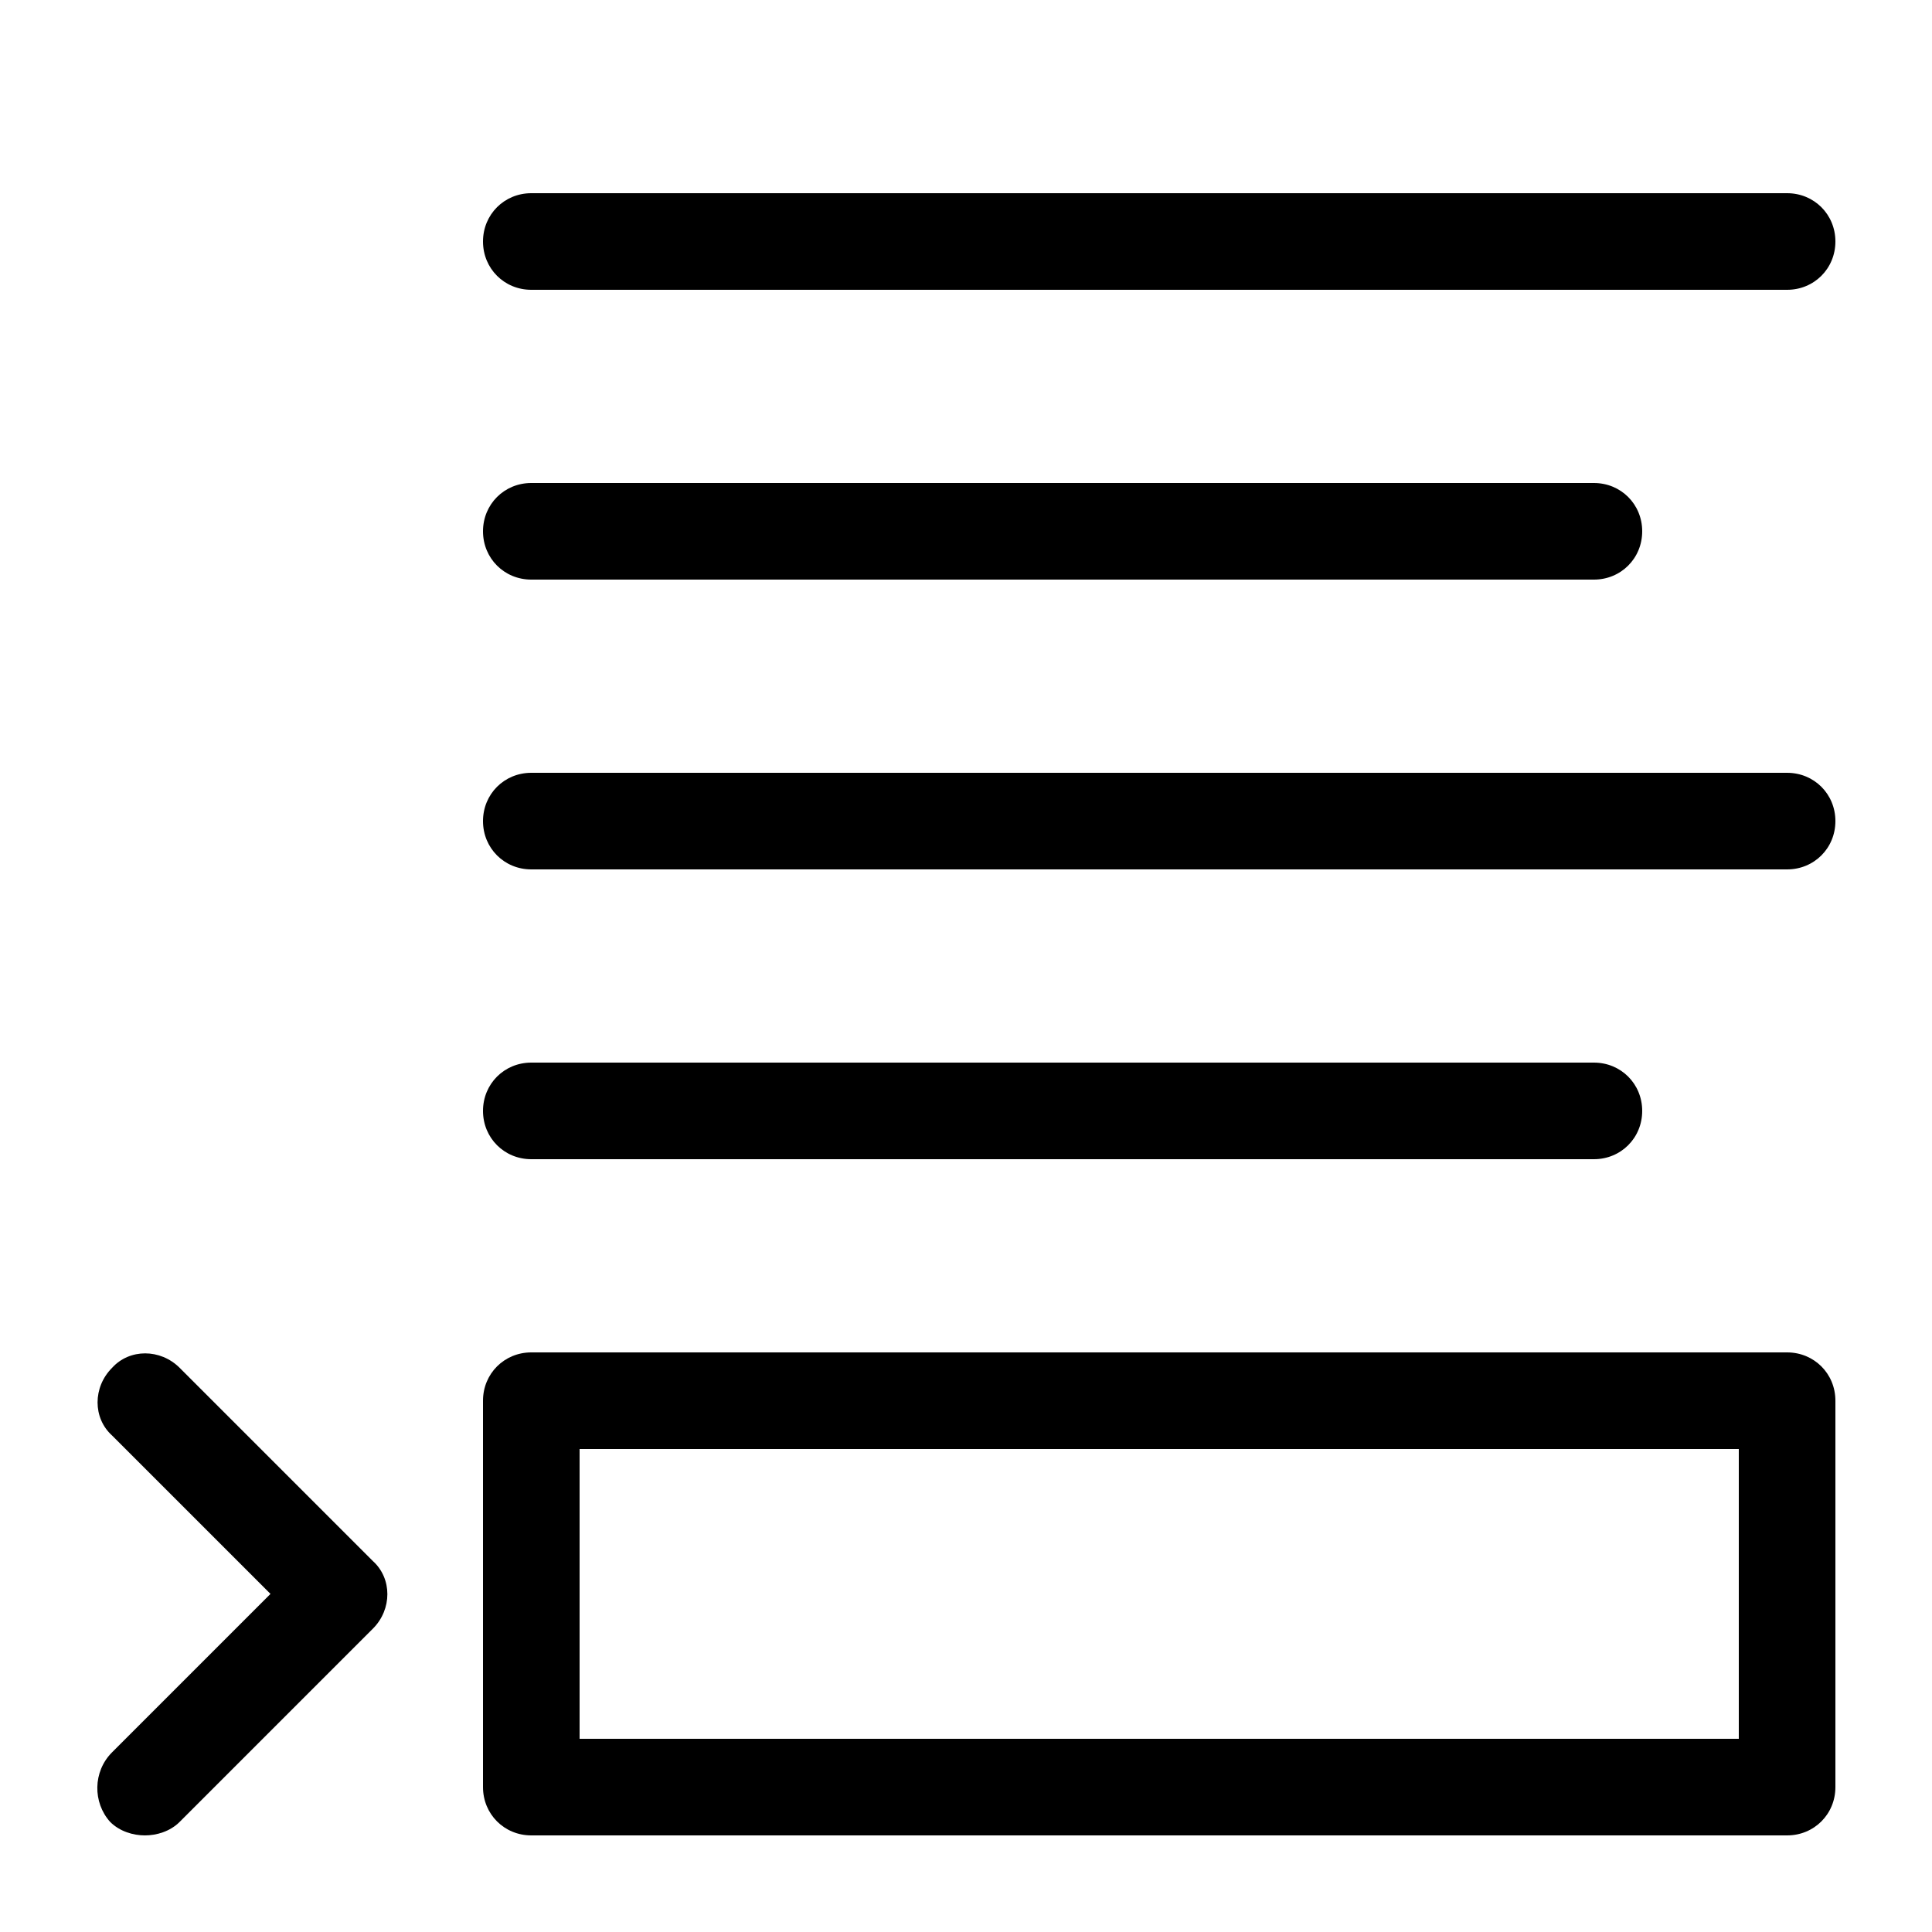
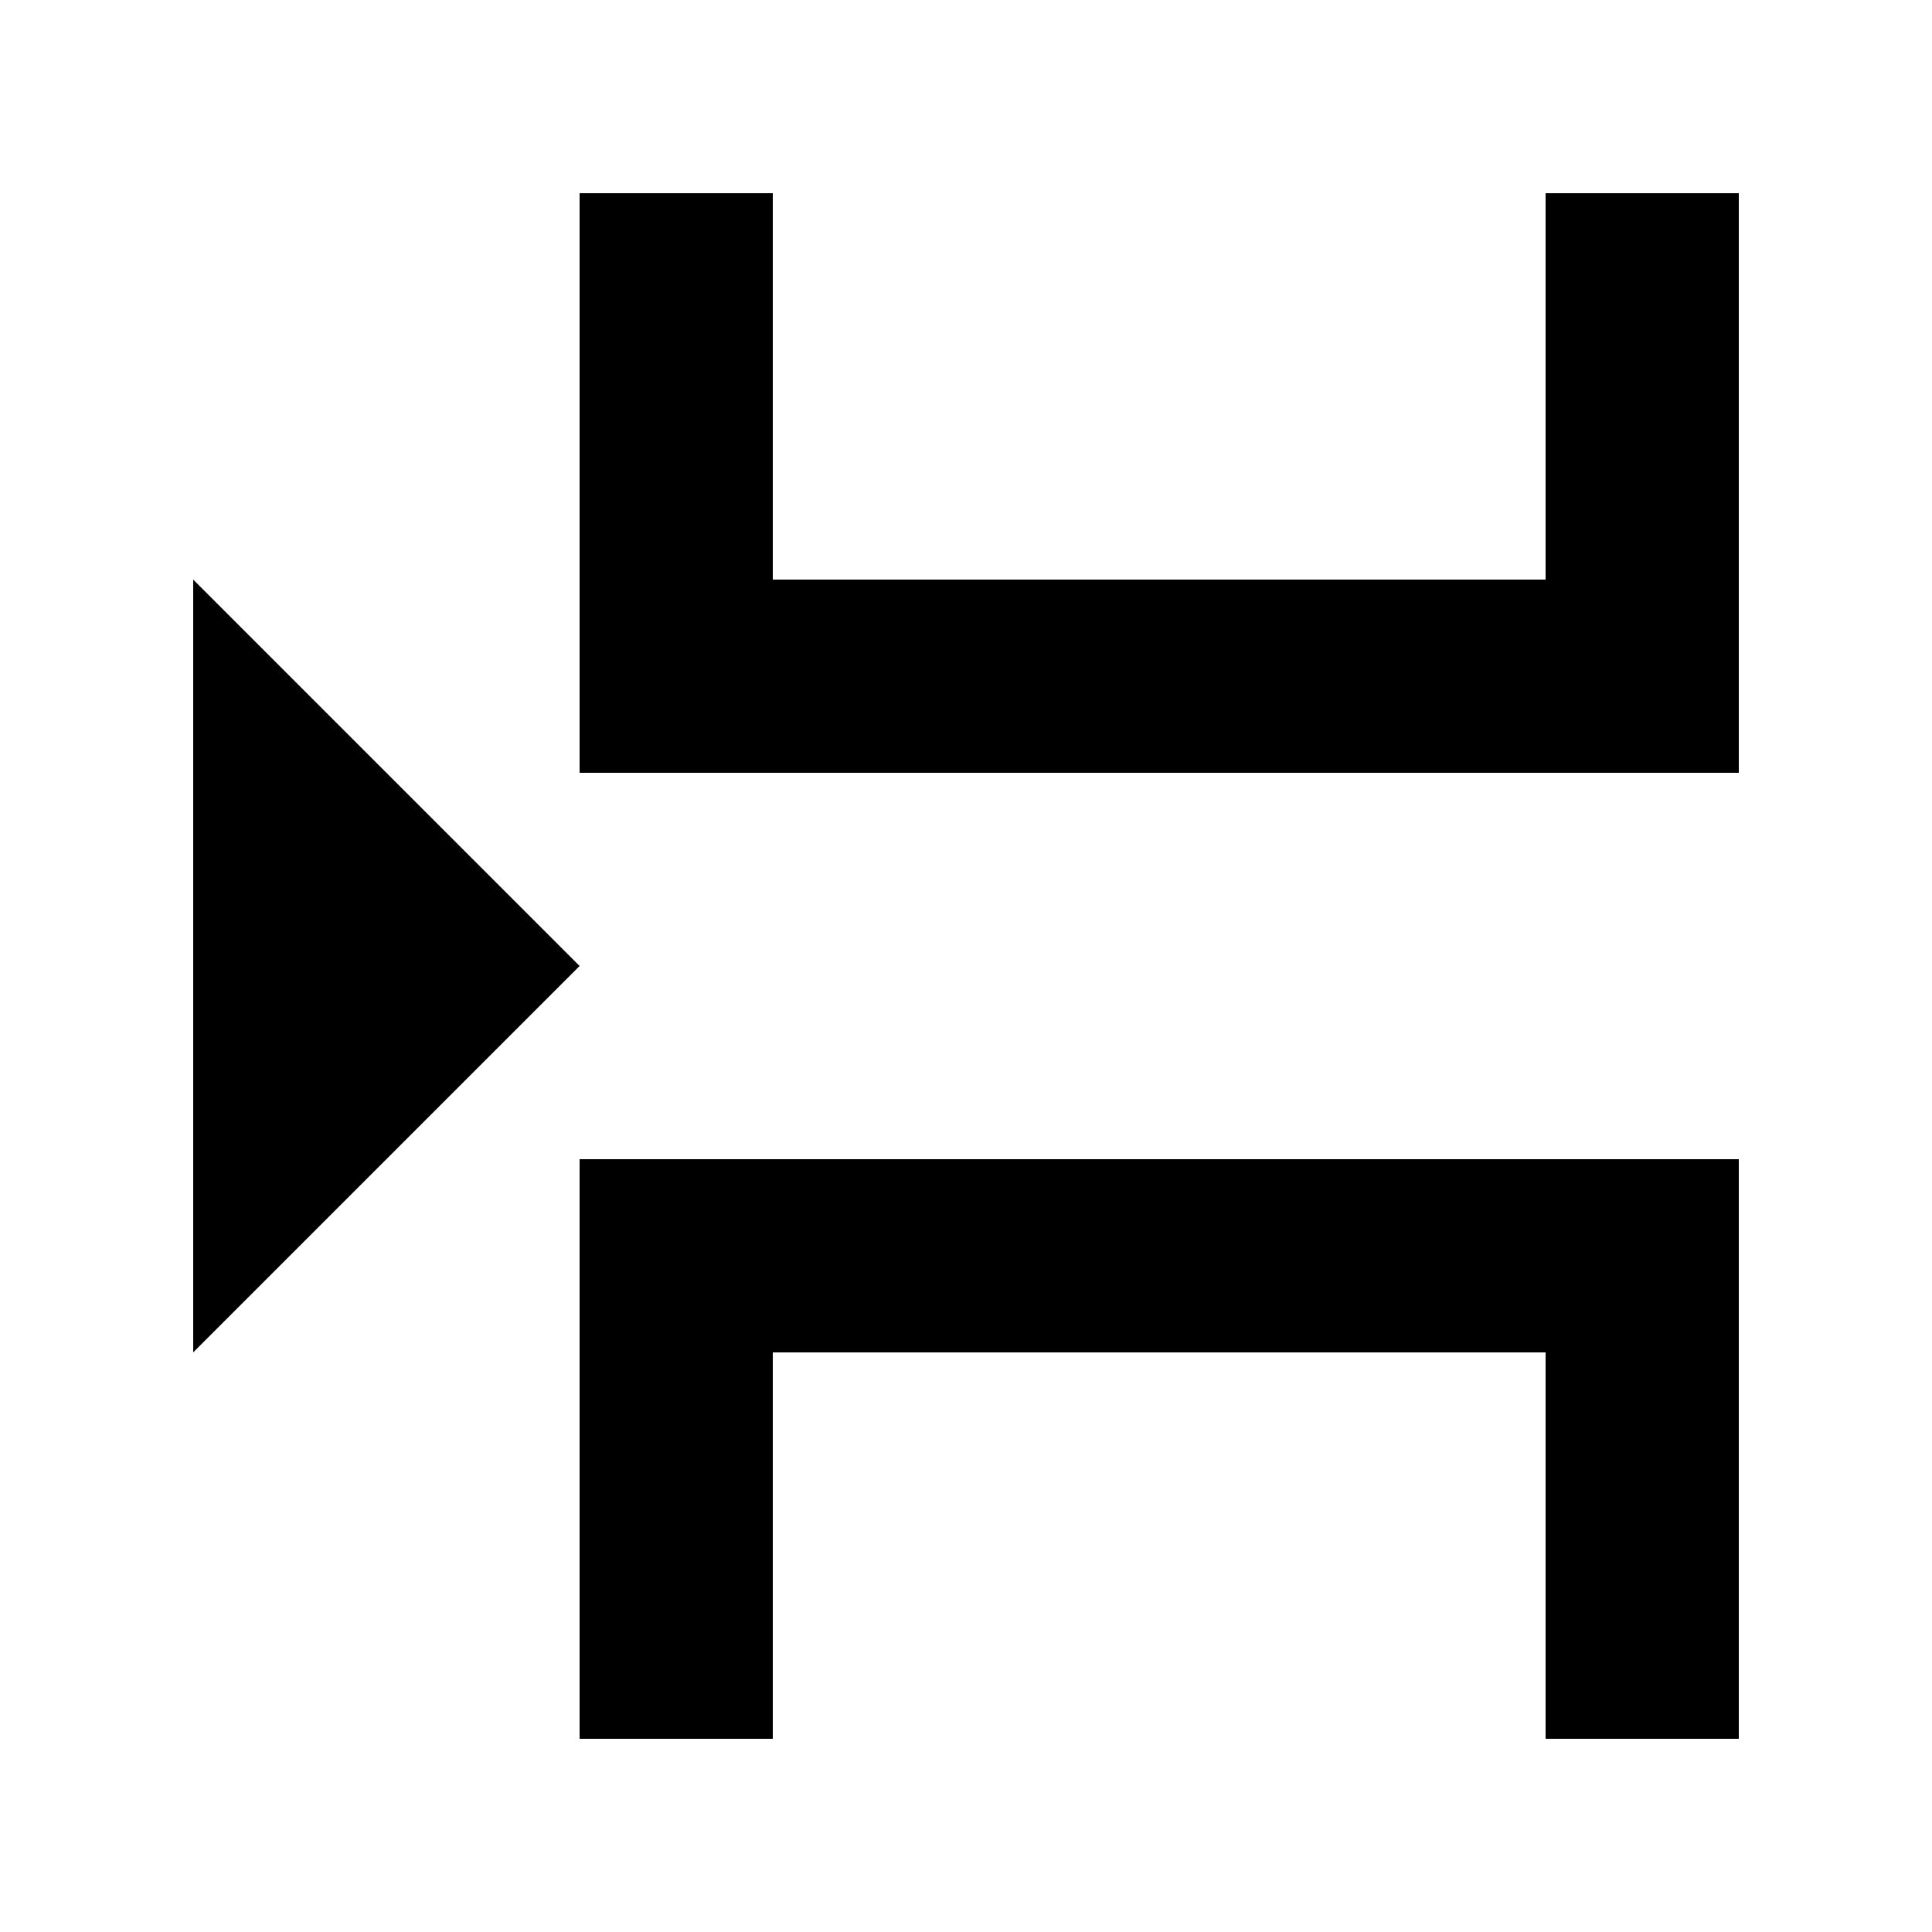
<svg xmlns="http://www.w3.org/2000/svg" height="100px" width="100px" fill="#000000" version="1.1" x="0px" y="0px" viewBox="0 0 100 100" style="enable-background:new 0 0 100 100;" xml:space="preserve">
-   <path d="M92.5,10h-65c-1.4,0-2.5,1.1-2.5,2.5s1.1,2.5,2.5,2.5h65c1.4,0,2.5-1.1,2.5-2.5S93.9,10,92.5,10z" />
-   <path d="M27.5,30h55c1.4,0,2.5-1.1,2.5-2.5S83.9,25,82.5,25h-55c-1.4,0-2.5,1.1-2.5,2.5S26.1,30,27.5,30z" />
-   <path d="M92.5,40h-65c-1.4,0-2.5,1.1-2.5,2.5s1.1,2.5,2.5,2.5h65c1.4,0,2.5-1.1,2.5-2.5S93.9,40,92.5,40z" />
-   <path d="M27.5,60h55c1.4,0,2.5-1.1,2.5-2.5S83.9,55,82.5,55h-55c-1.4,0-2.5,1.1-2.5,2.5S26.1,60,27.5,60z" />
-   <path d="M92.5,70h-65c-1.4,0-2.5,1.1-2.5,2.5v20c0,1.4,1.1,2.5,2.5,2.5h65c1.4,0,2.5-1.1,2.5-2.5v-20C95,71.1,93.9,70,92.5,70z   M90,90H30V75h60V90z" />
-   <path d="M5.7,94.3C6.2,94.8,6.9,95,7.5,95s1.3-0.2,1.8-0.7l10-10c1-1,1-2.6,0-3.5l-10-10c-1-1-2.6-1-3.5,0c-1,1-1,2.6,0,3.5l8.2,8.2  l-8.2,8.2C4.8,91.7,4.8,93.3,5.7,94.3z" />
+   <g>
+     <polygon points="10,30 10,70 30,50  " />
+     <polygon points="80,30 40,30 40,10 30,10 30,40 90,40 90,10 80,10  " />
+     <polygon points="30,90 40,90 40,70 80,70 80,90 90,90 90,60 30,60  " />
+   </g>
</svg>
